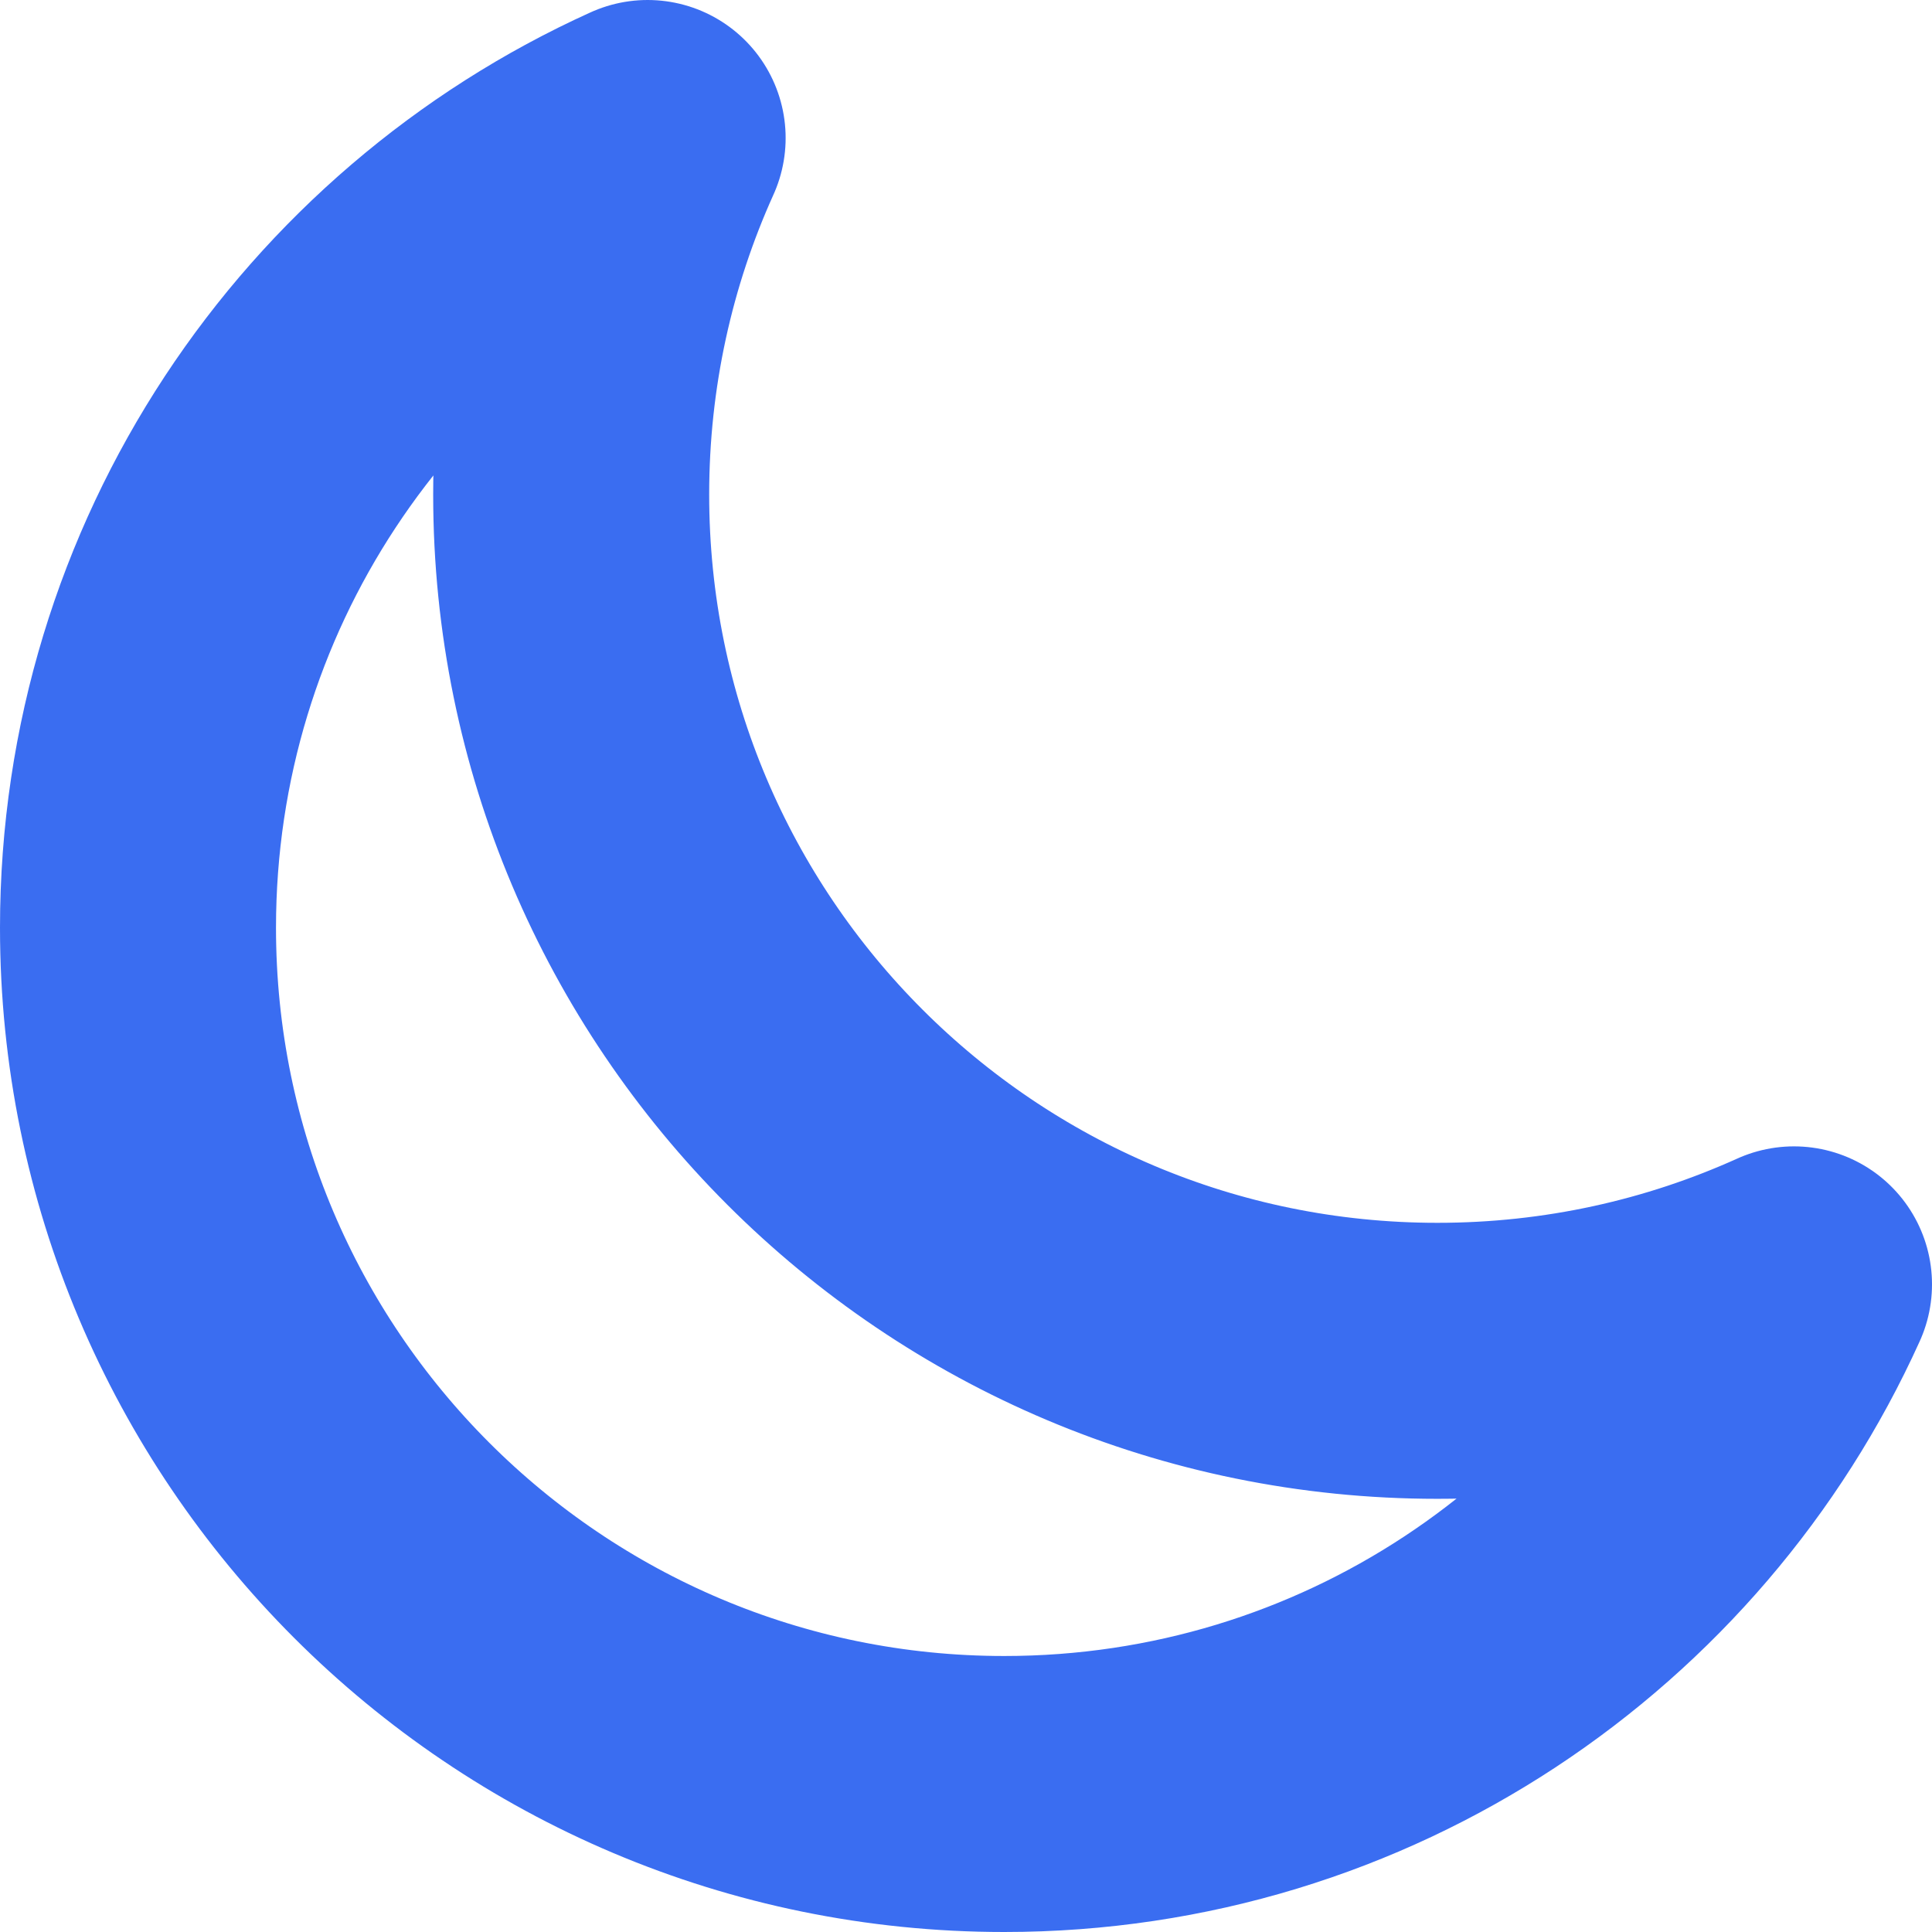
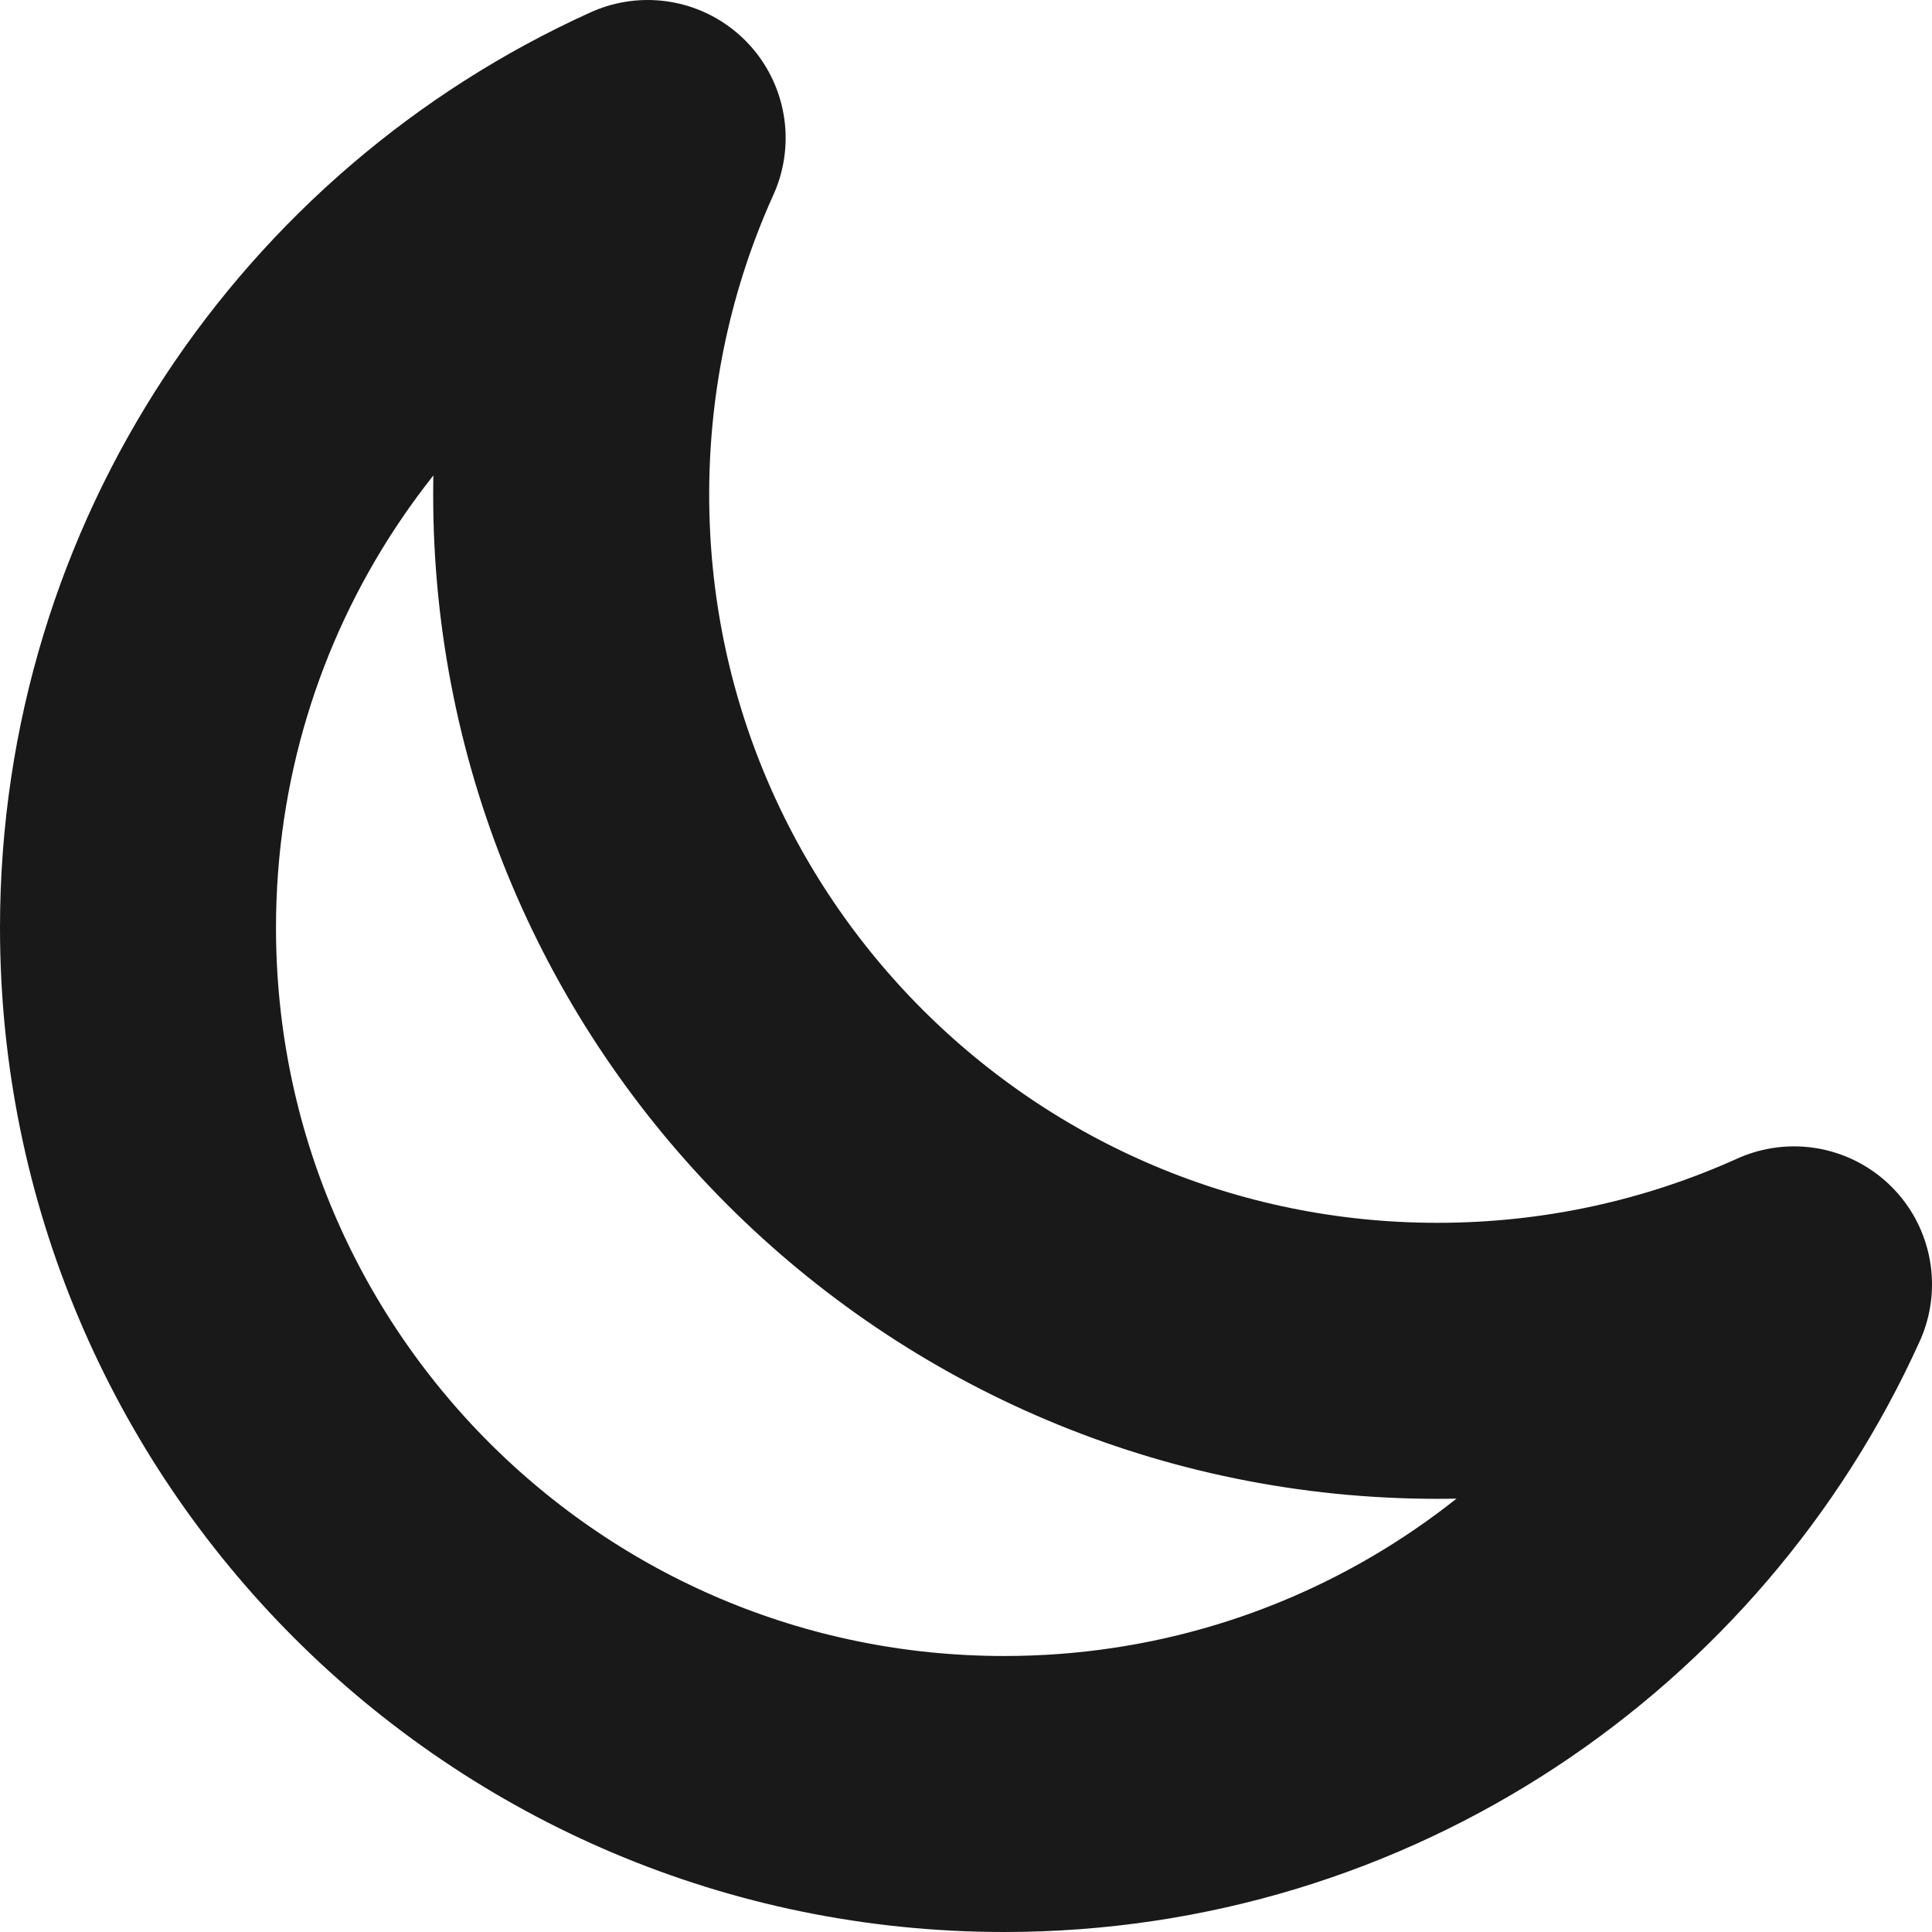
<svg xmlns="http://www.w3.org/2000/svg" width="14" height="14" viewBox="0 0 14 14" fill="none">
-   <path id="theme-moon" opacity="0.9" d="M13 9.307C12.212 9.663 11.337 9.861 10.416 9.861C6.949 9.861 4.139 7.051 4.139 3.584C4.139 2.663 4.337 1.788 4.693 1C2.515 1.985 1 4.177 1 6.723C1 10.19 3.81 13 7.277 13C9.823 13 12.015 11.485 13 9.307Z" stroke="#255DF0" stroke-width="2" stroke-linecap="round" stroke-linejoin="round" />
+   <path id="theme-moon" opacity="0.9" d="M13 9.307C12.212 9.663 11.337 9.861 10.416 9.861C6.949 9.861 4.139 7.051 4.139 3.584C4.139 2.663 4.337 1.788 4.693 1C2.515 1.985 1 4.177 1 6.723C1 10.19 3.81 13 7.277 13C9.823 13 12.015 11.485 13 9.307Z" stroke="black" stroke-width="2" stroke-linecap="round" stroke-linejoin="round" />
</svg>
